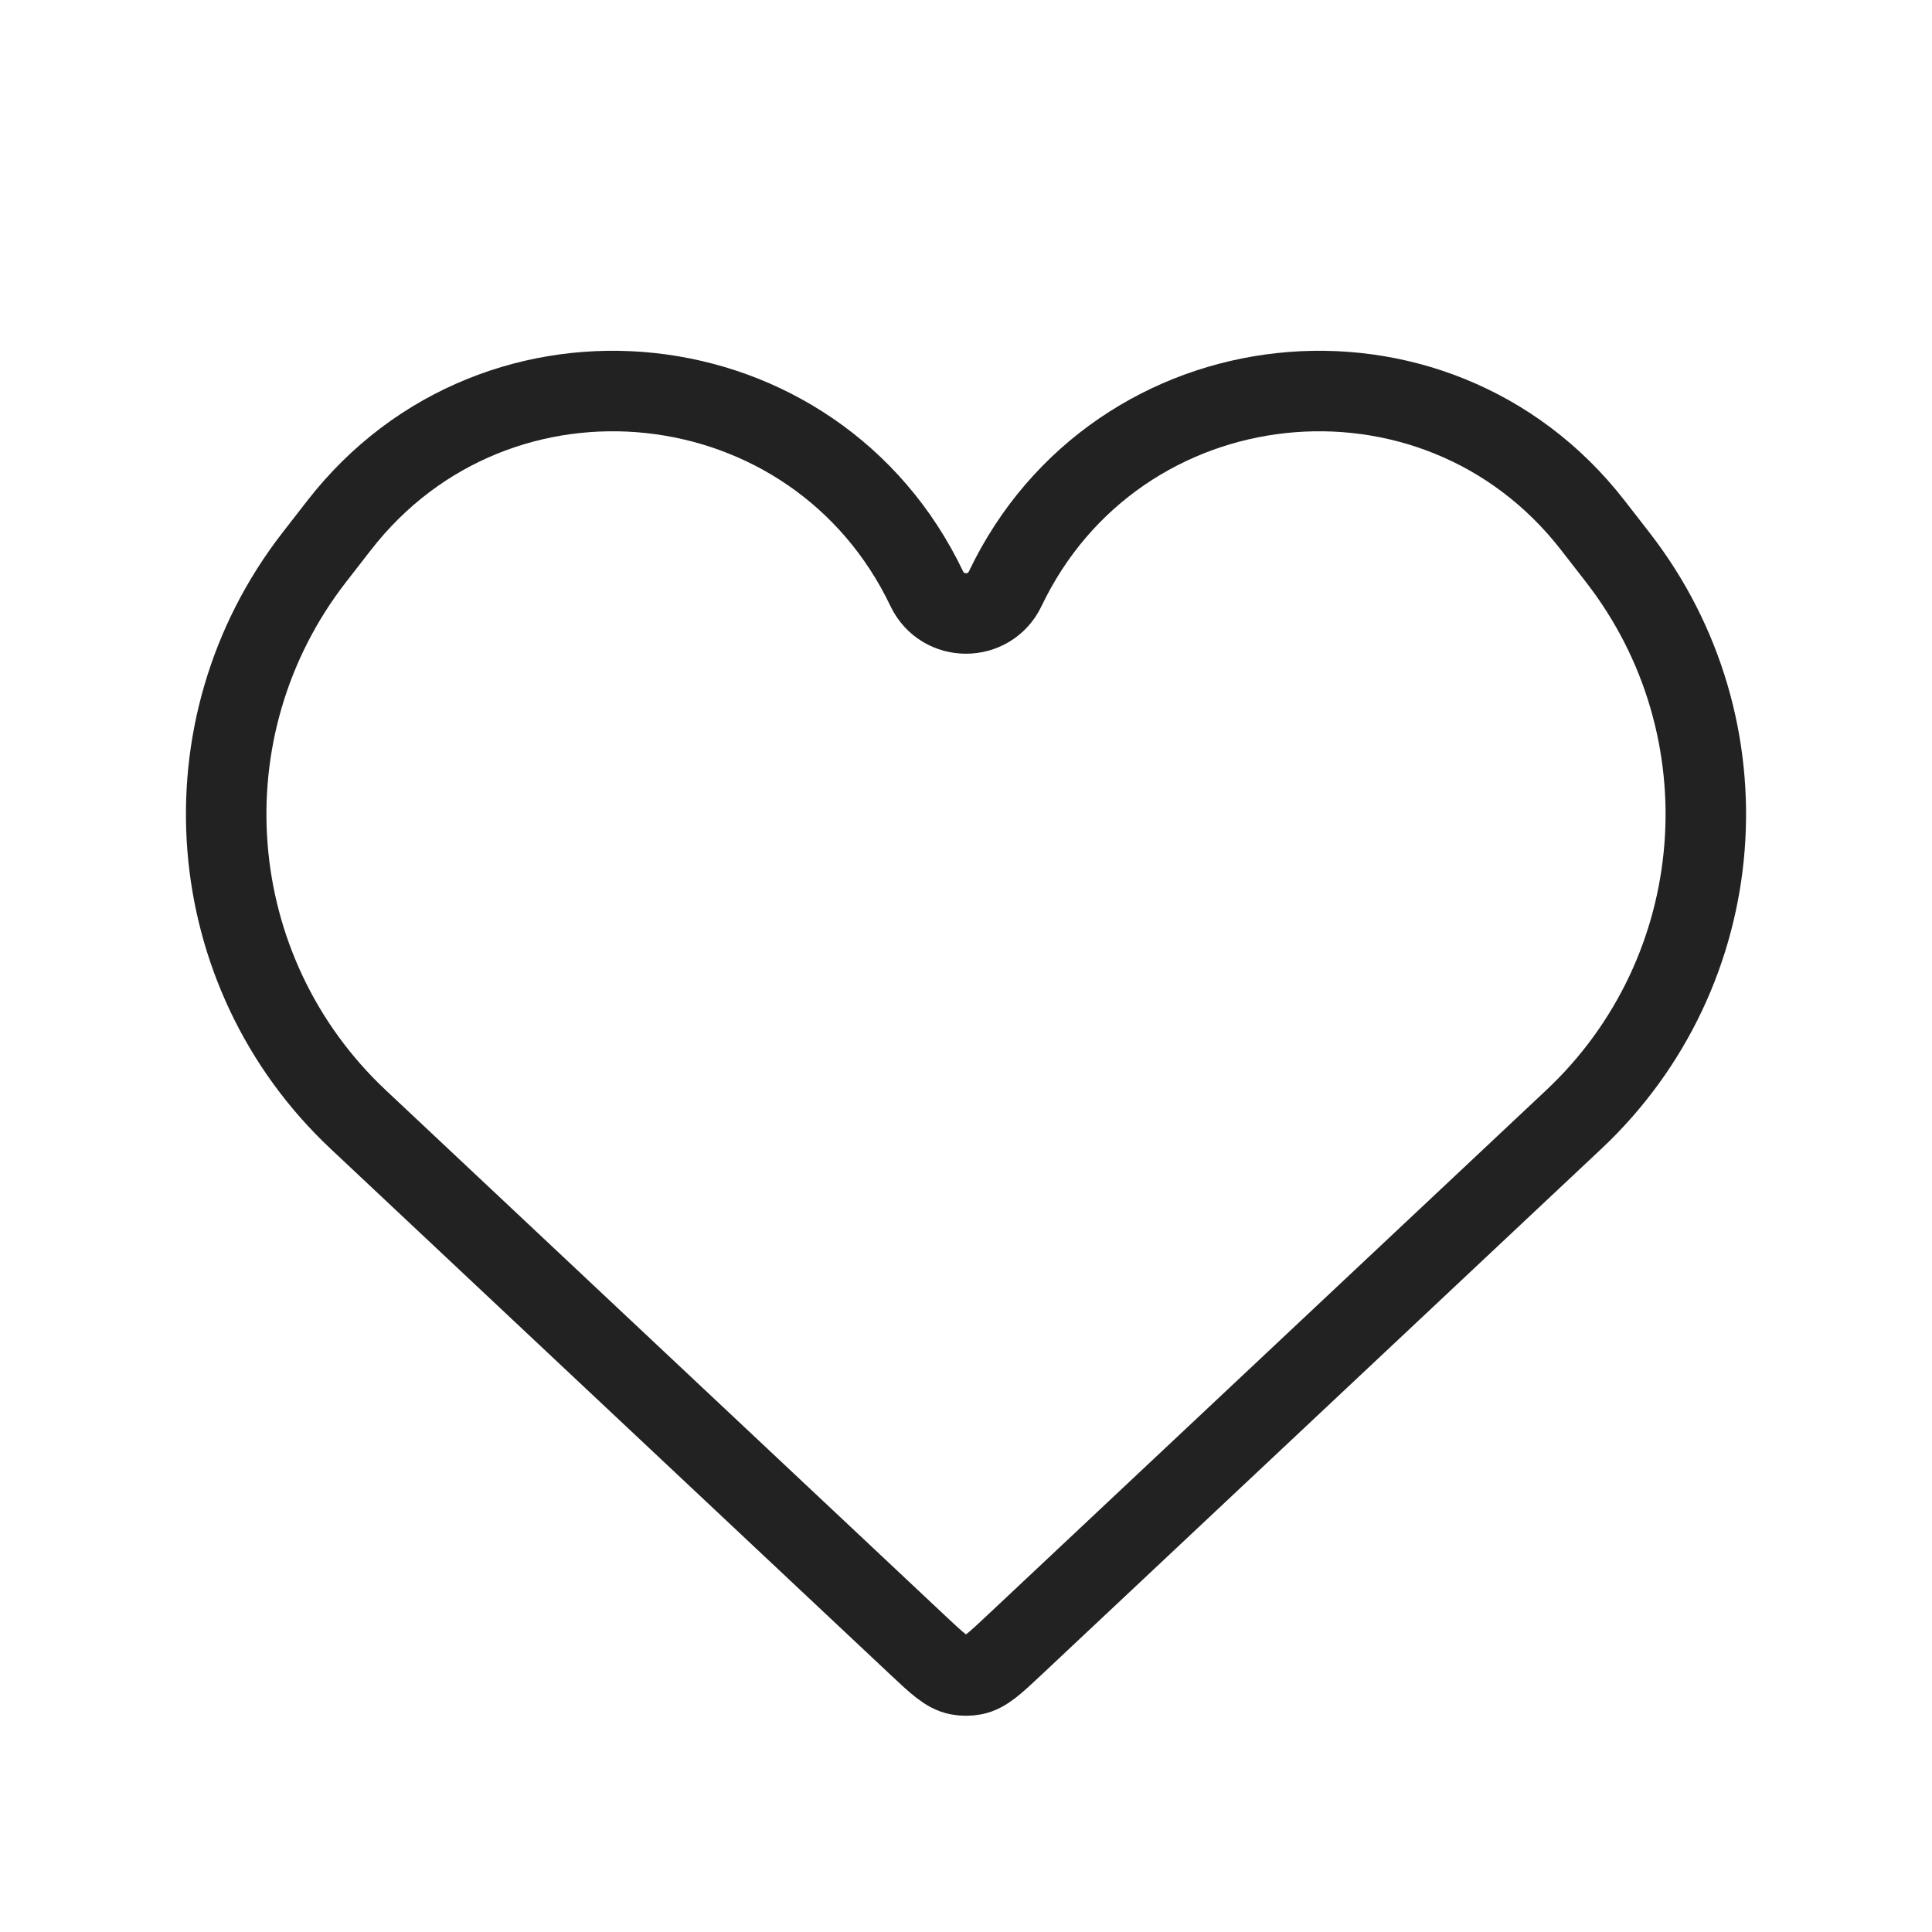
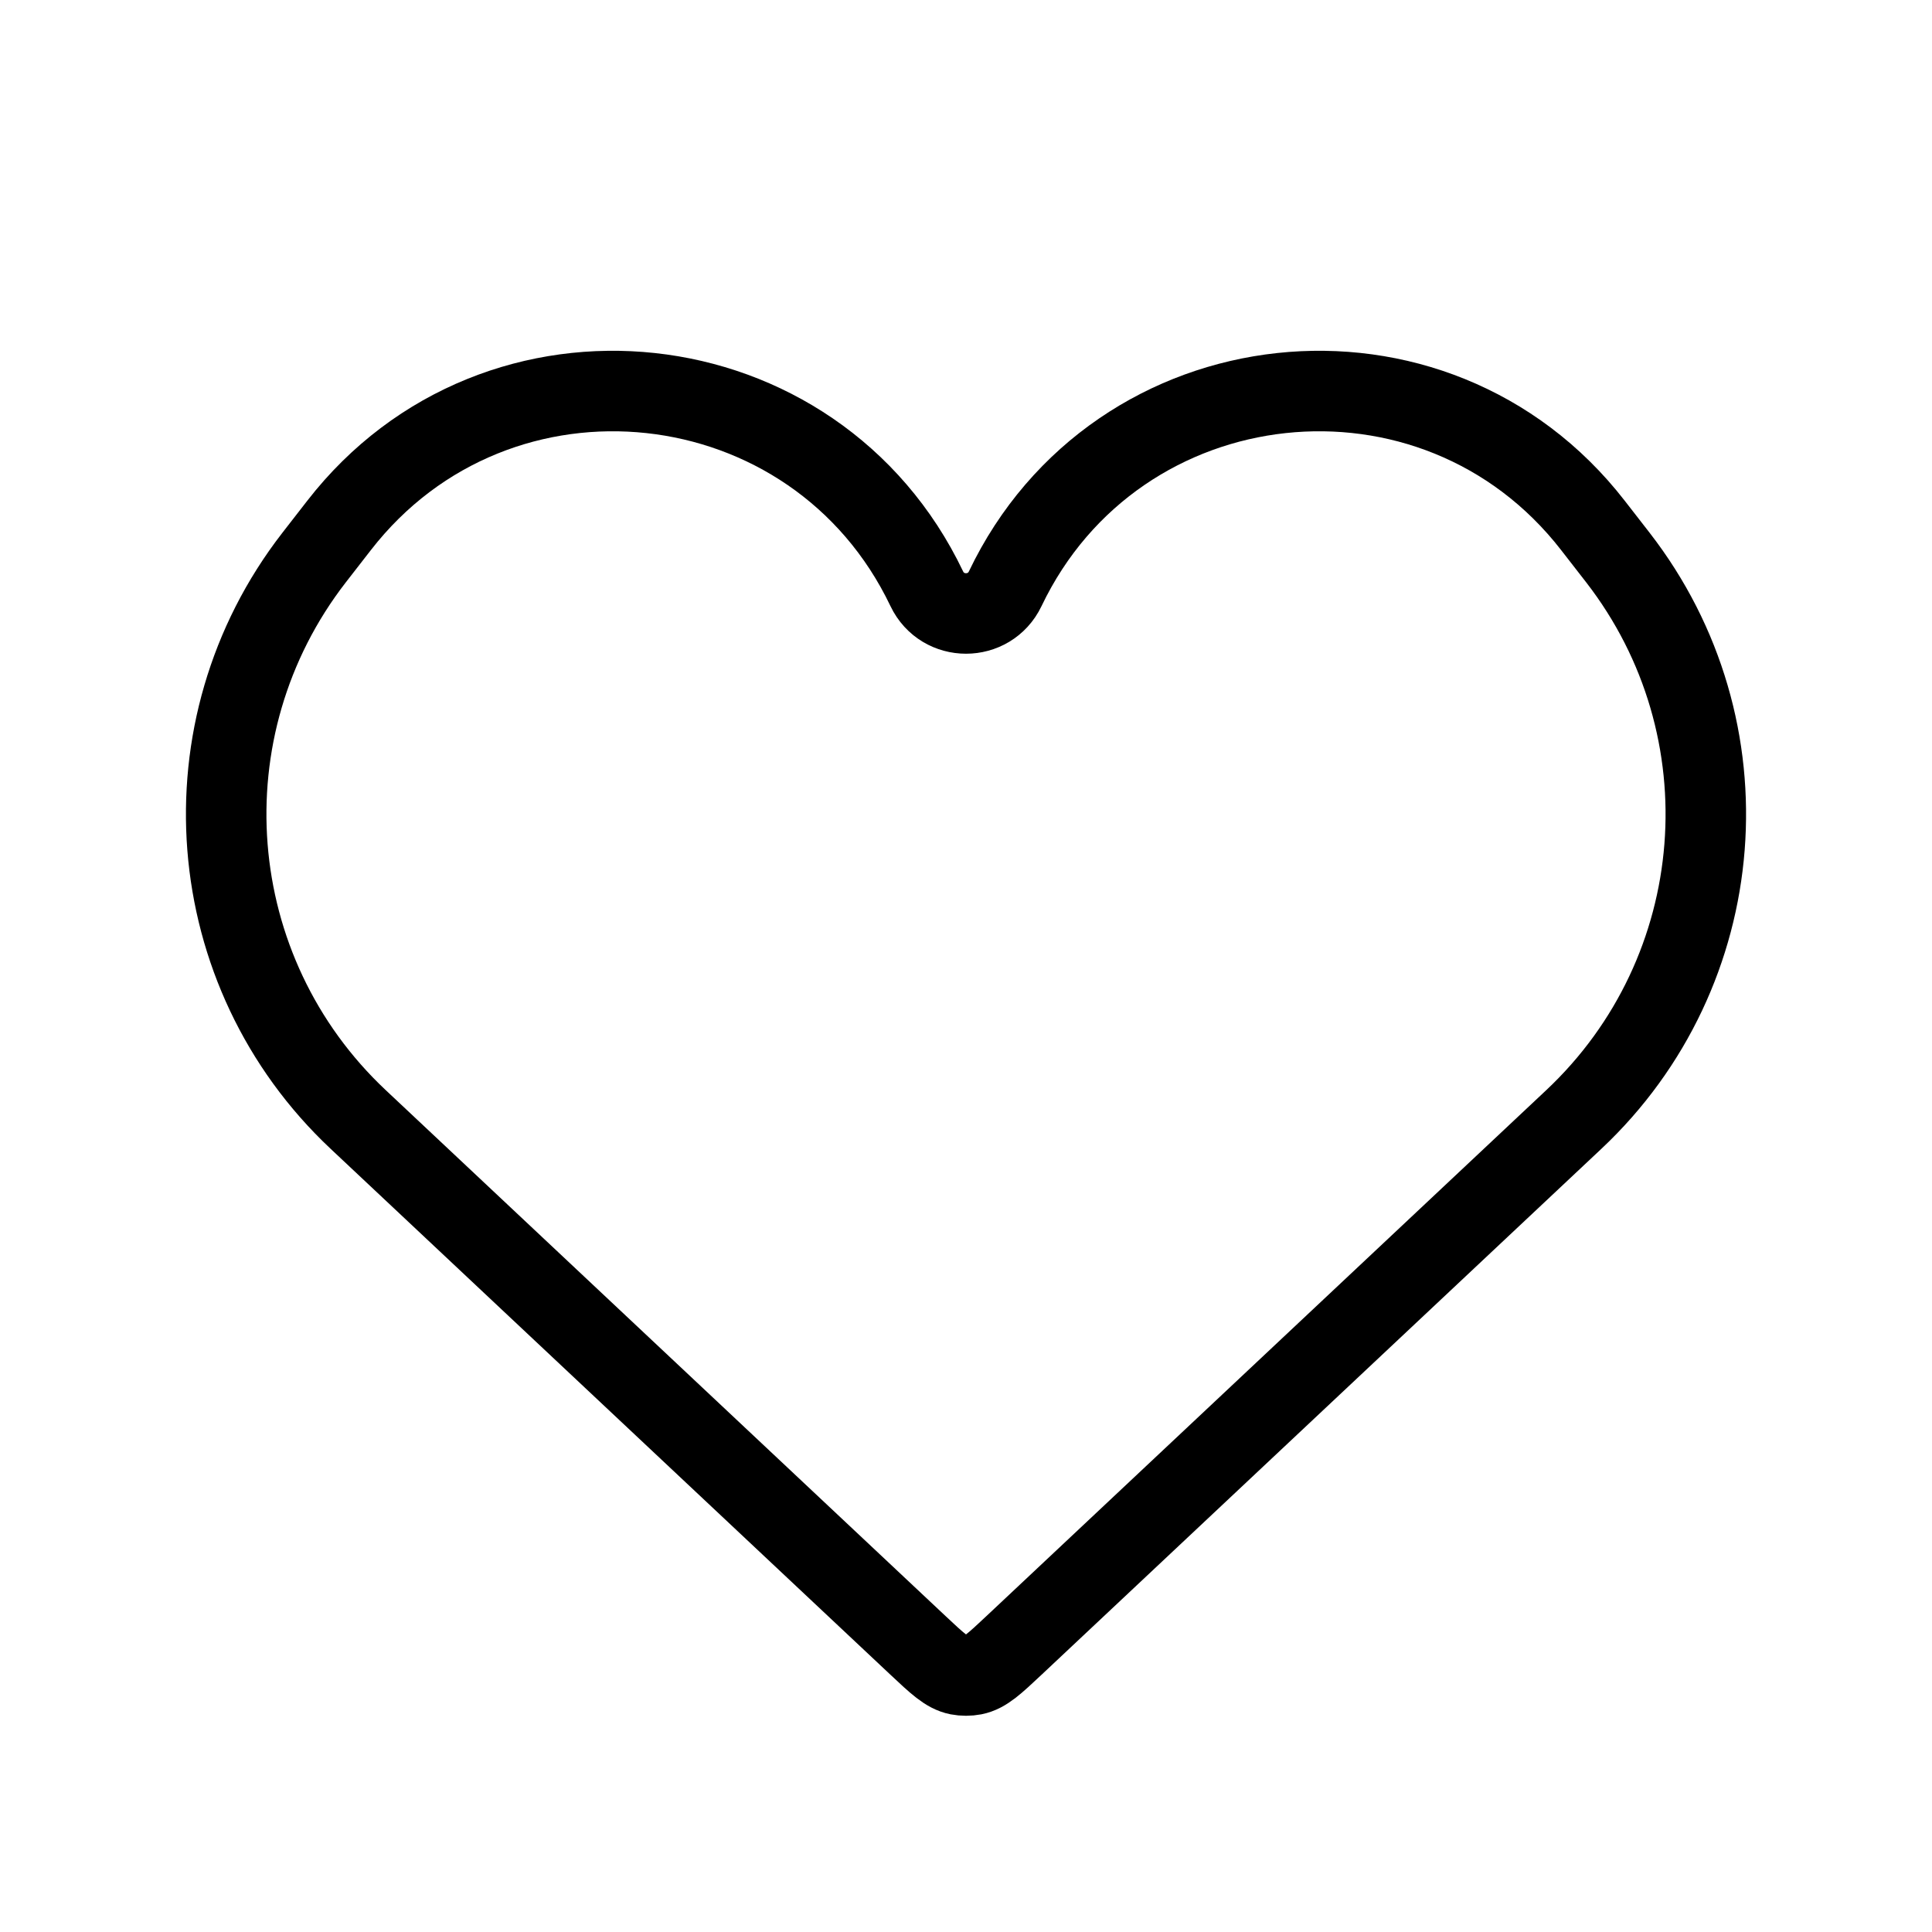
<svg xmlns="http://www.w3.org/2000/svg" width="24" height="24" viewBox="0 0 24 24" fill="none">
-   <path d="M4.451 13.908L11.403 20.439C11.643 20.664 11.762 20.777 11.904 20.805C11.967 20.817 12.033 20.817 12.096 20.805C12.238 20.777 12.357 20.664 12.597 20.439L19.549 13.908C21.506 12.071 21.743 9.047 20.098 6.926L19.788 6.527C17.82 3.991 13.87 4.416 12.487 7.314C12.291 7.723 11.709 7.723 11.513 7.314C10.13 4.416 6.18 3.991 4.212 6.527L3.902 6.926C2.257 9.047 2.494 12.071 4.451 13.908Z" stroke="#222222" />
+   <path d="M4.451 13.908L11.403 20.439C11.643 20.664 11.762 20.777 11.904 20.805C11.967 20.817 12.033 20.817 12.096 20.805C12.238 20.777 12.357 20.664 12.597 20.439L19.549 13.908C21.506 12.071 21.743 9.047 20.098 6.926L19.788 6.527C17.82 3.991 13.87 4.416 12.487 7.314C12.291 7.723 11.709 7.723 11.513 7.314C10.13 4.416 6.18 3.991 4.212 6.527L3.902 6.926C2.257 9.047 2.494 12.071 4.451 13.908Z" stroke="currentColor" />
</svg>
